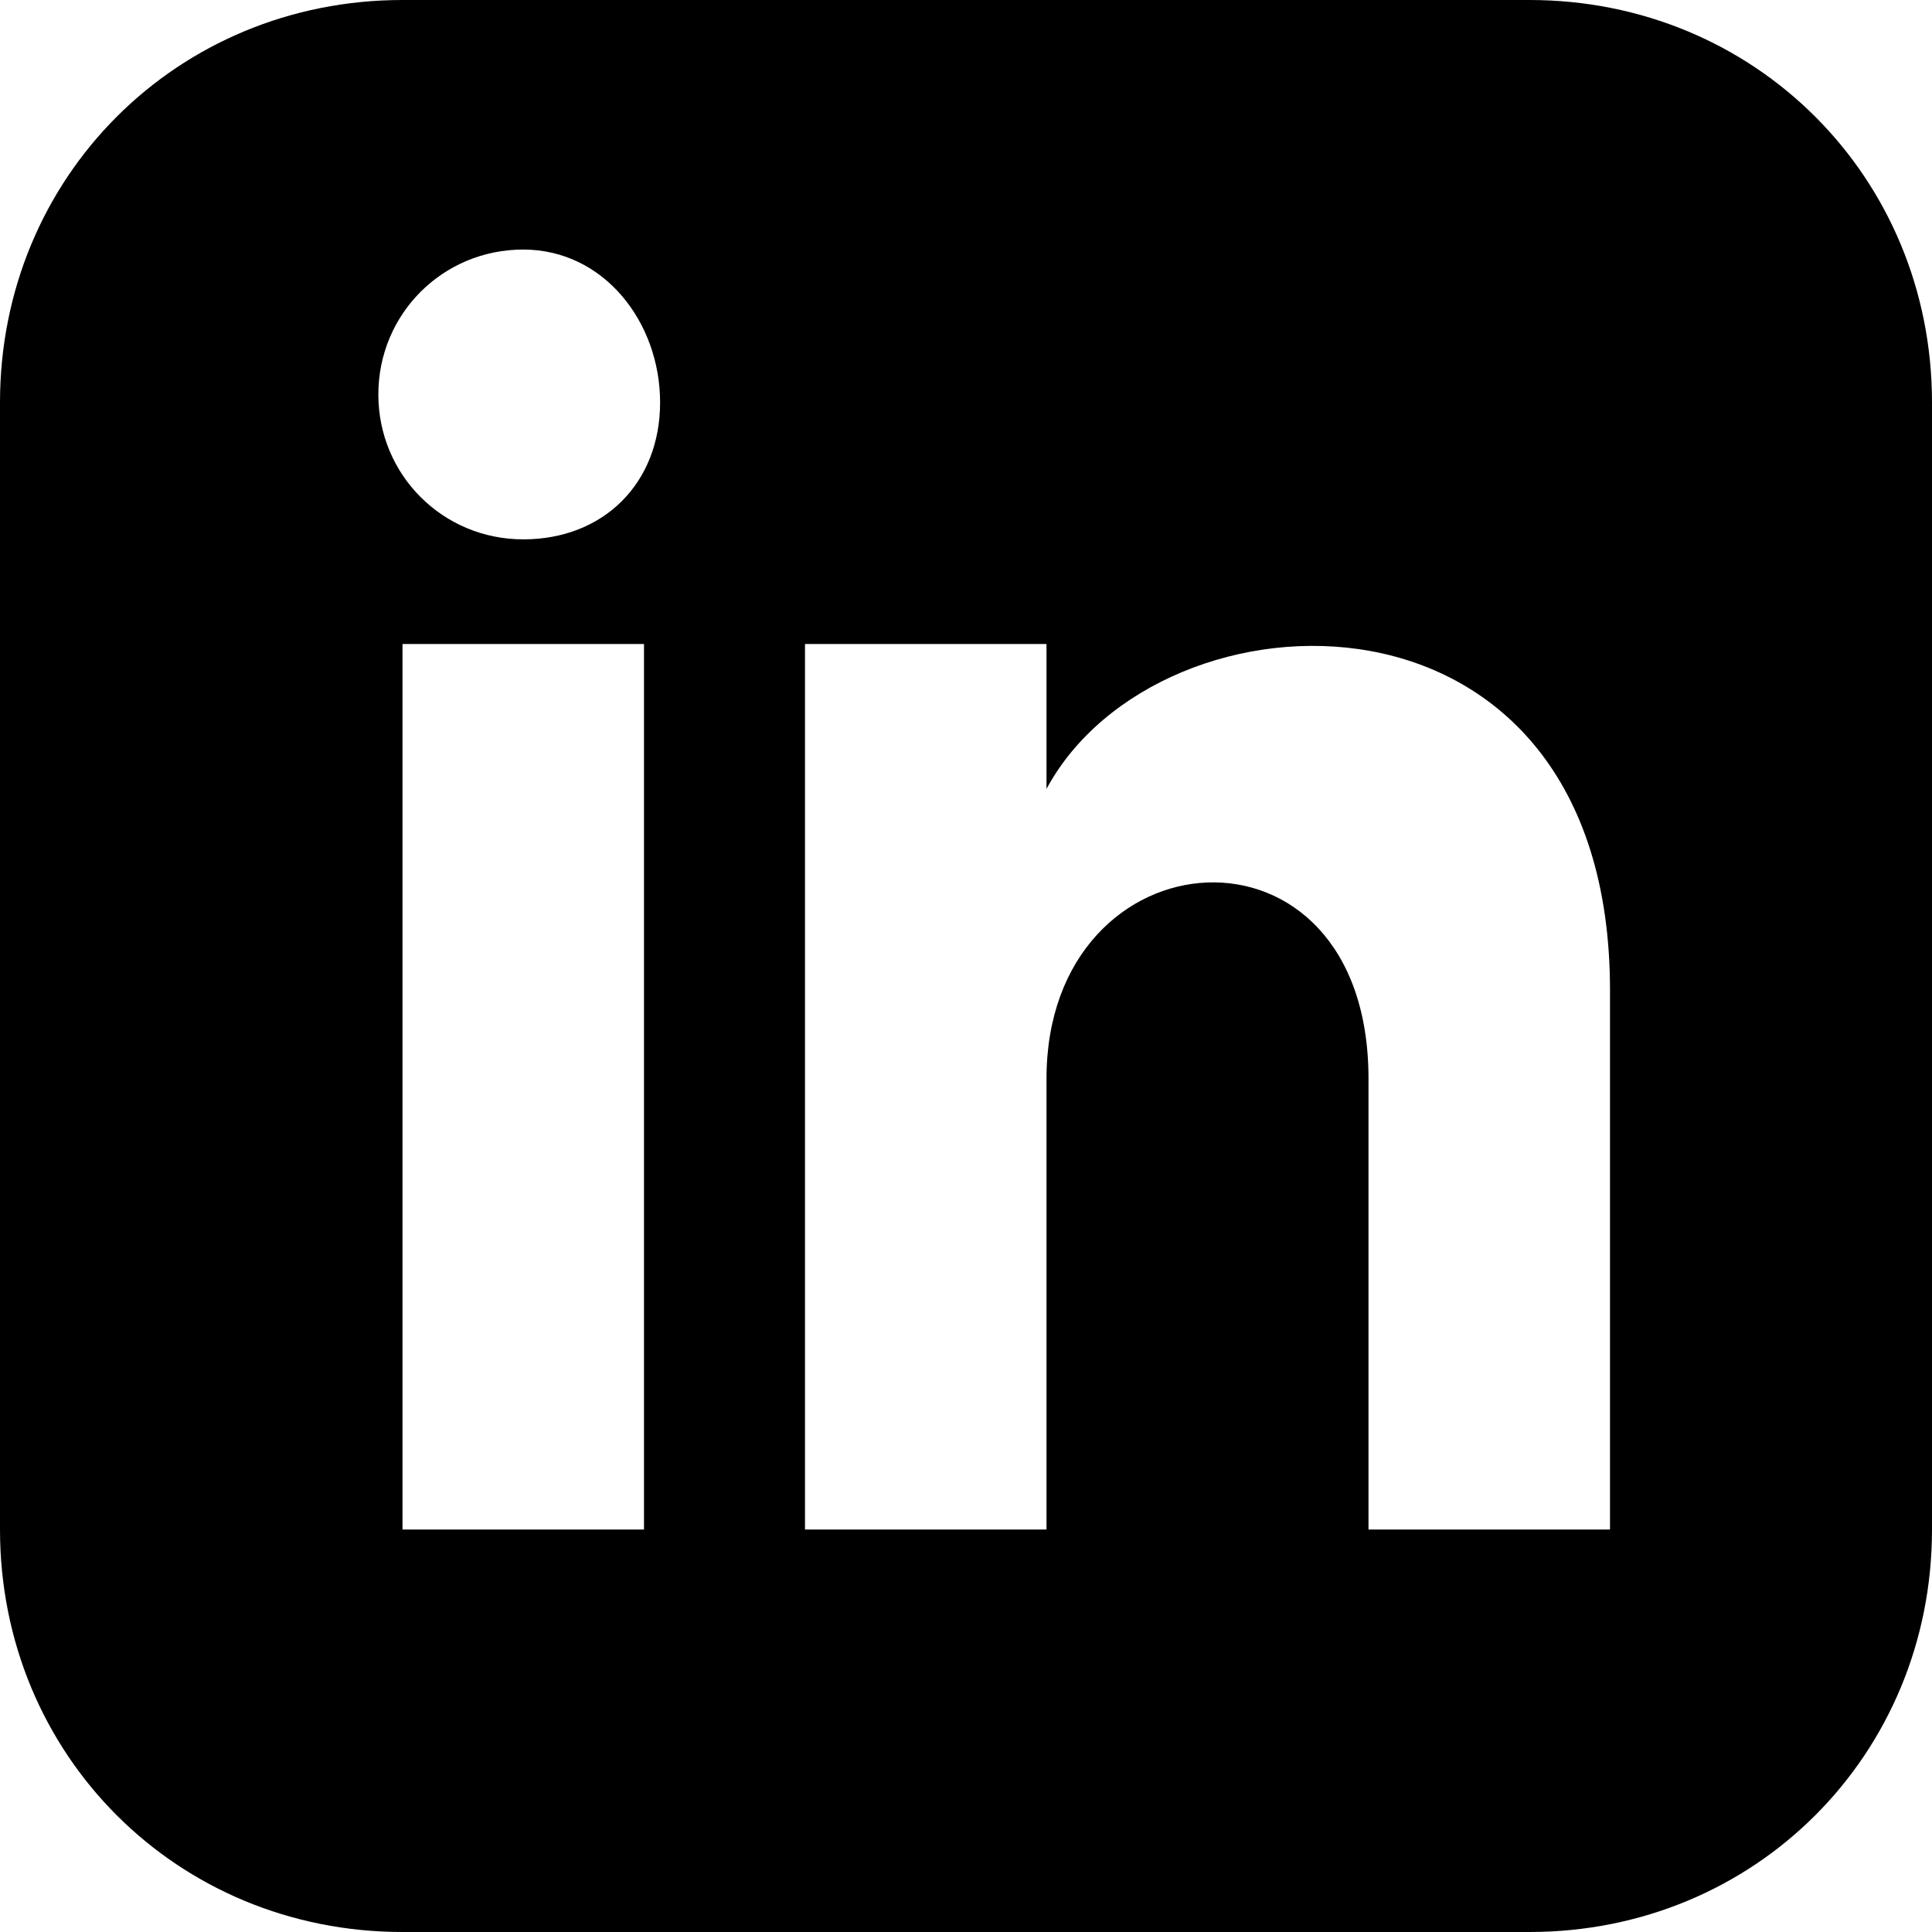
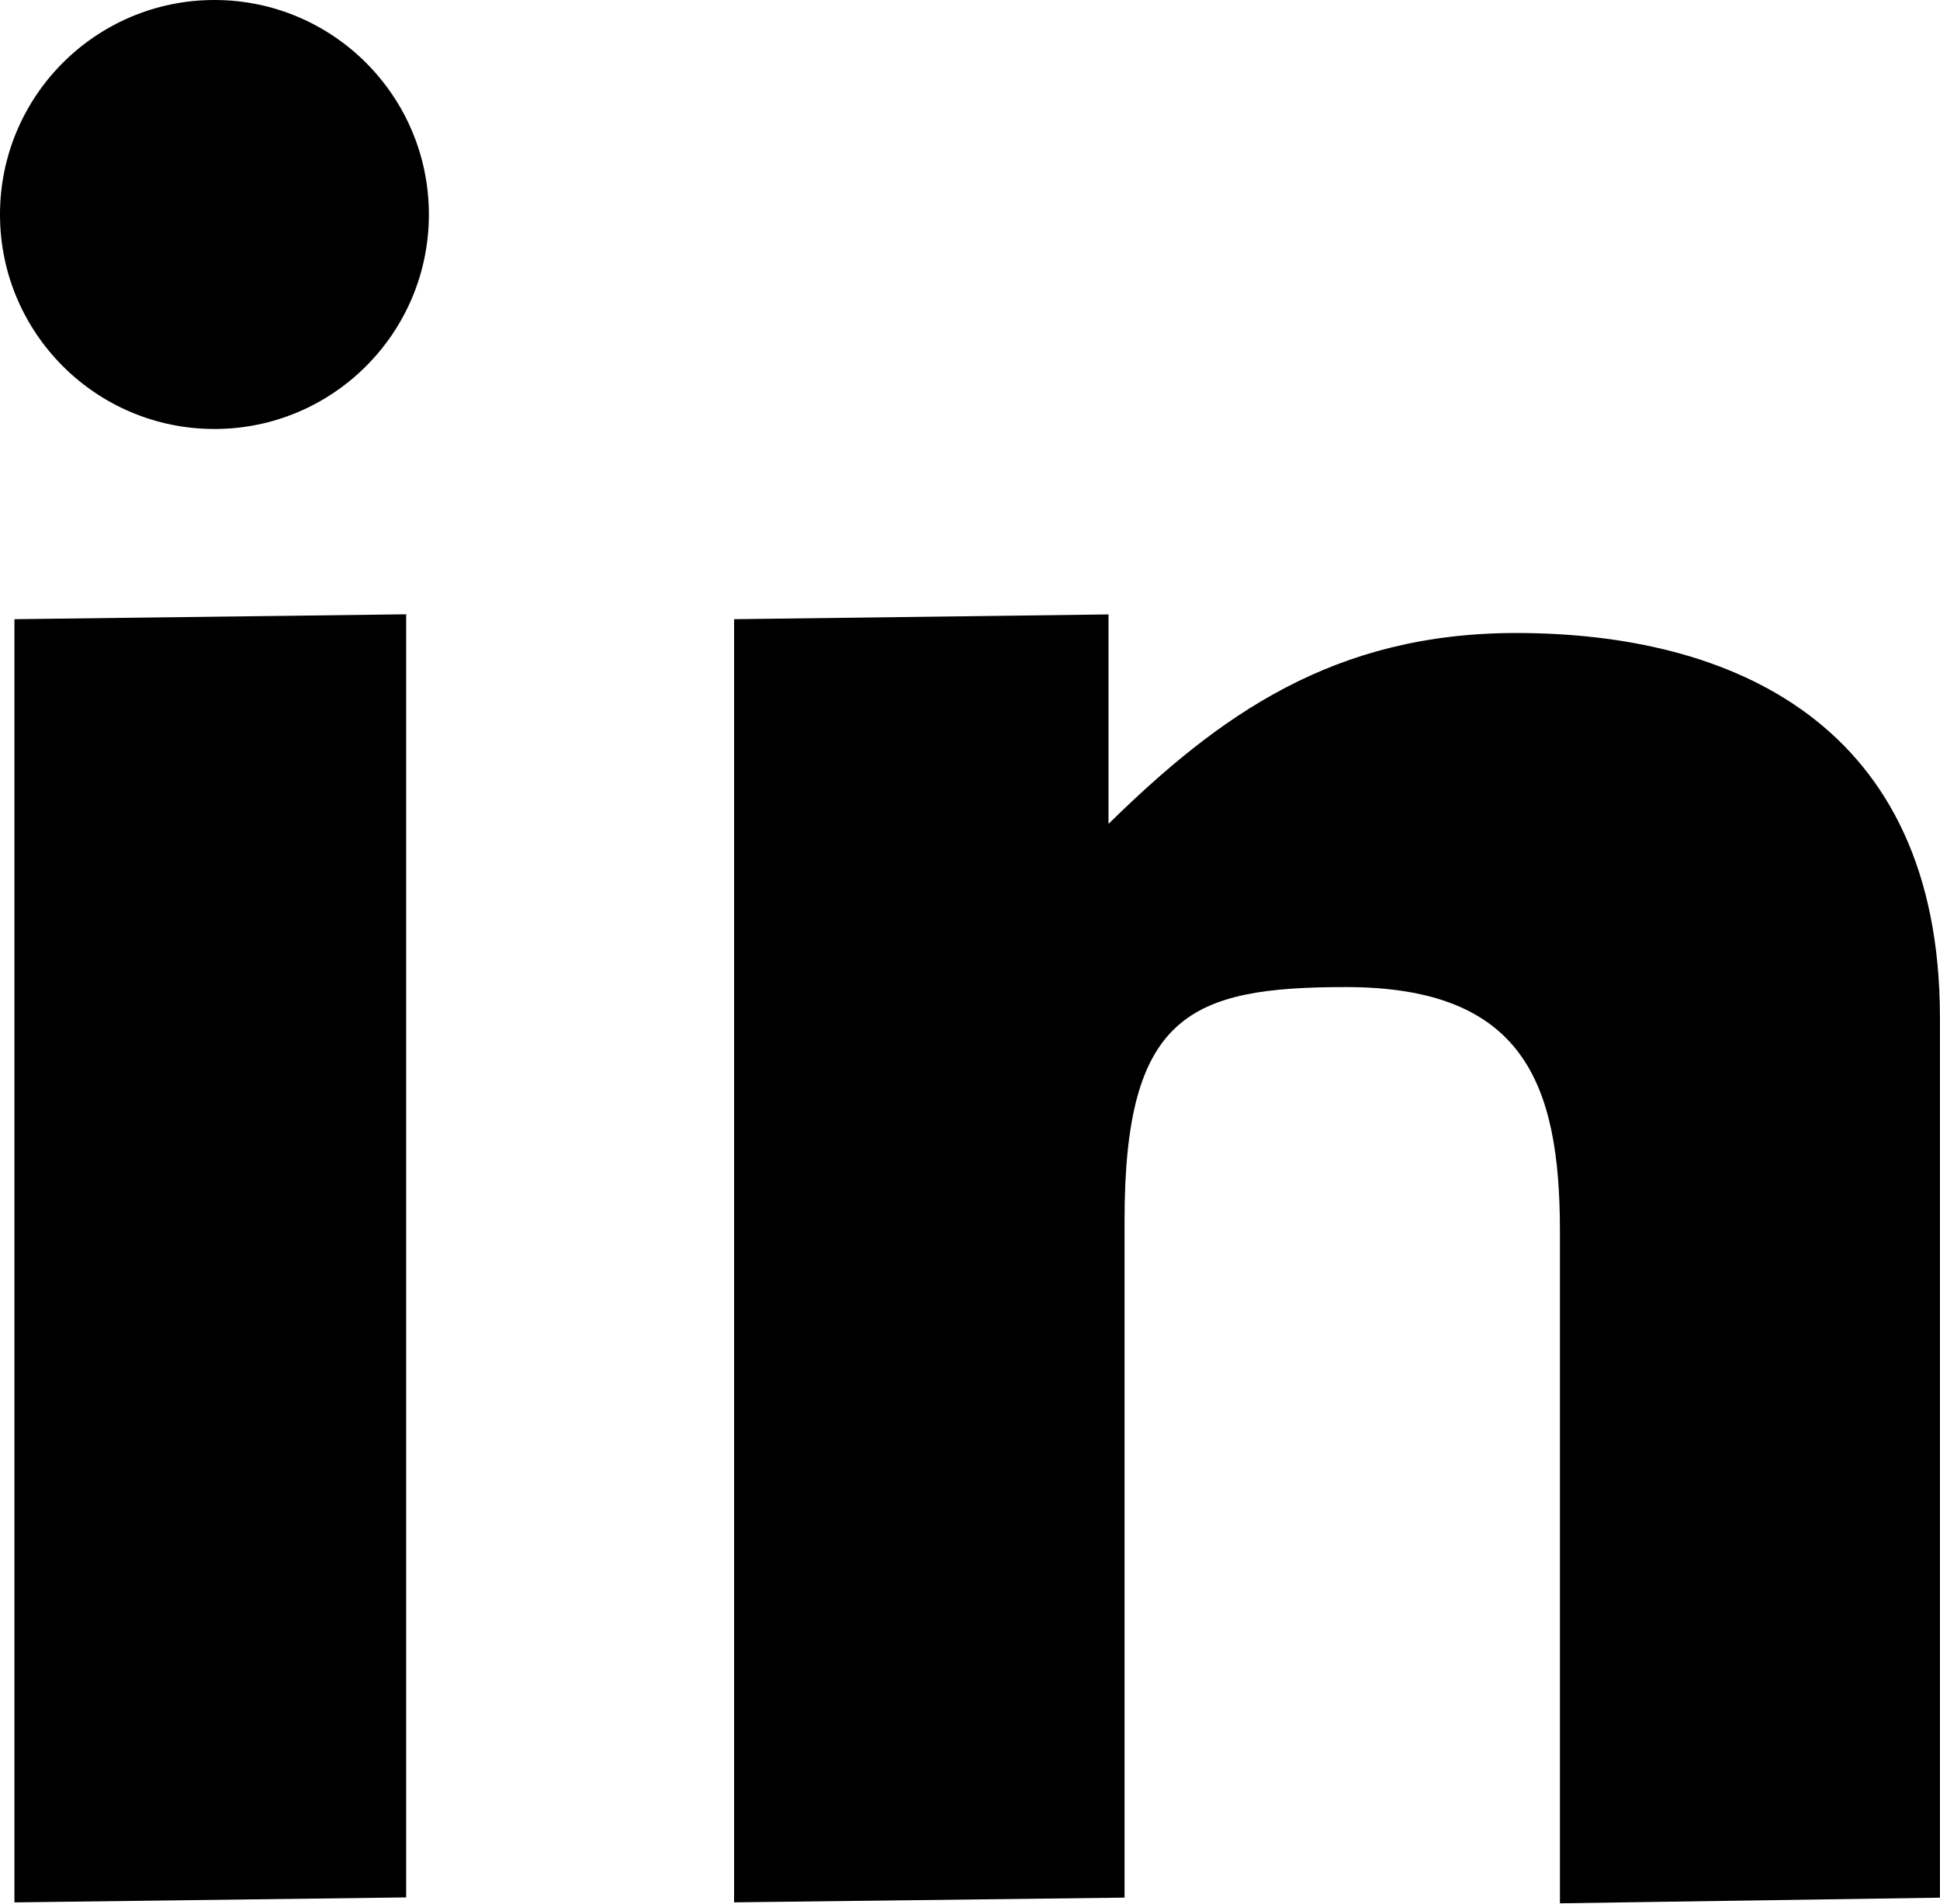
- <svg xmlns="http://www.w3.org/2000/svg" version="1.0" class="svg linkedin" id="Layer_1" x="0px" y="0px" viewBox="0 0 24 24" style="enable-background:new 0 0 24 24;" xml:space="preserve">
-   <path d="M19,0H5C2.2,0,0,2.2,0,5v14c0,2.8,2.2,5,5,5h14c2.8,0,5-2.2,5-5V5C24,2.2,21.8,0,19,0z M8,19H5V8h3V19z M6.5,6.7  c-1,0-1.8-0.8-1.8-1.8s0.8-1.8,1.8-1.8S8.2,4,8.2,5S7.5,6.7,6.5,6.7z M20,19h-3v-5.6c0-3.4-4-3.1-4,0V19h-3V8h3v1.8  c1.4-2.6,7-2.8,7,2.5V19z" />
+ <svg xmlns="http://www.w3.org/2000/svg" class="svg linkedin" id="Layer_1" data-name="Layer 1" viewBox="0 0 459.49 450.69">
+   <path d="M3.42,146.62l92.78-1.16V449.29L3.42,450.47V146.62Z" />
+   <path d="M173.89,146.62l88.66-1.13v38.65l0,10.95c26.26-25.74,53.32-45.2,96.56-45.2,51,0,100.36,21.38,100.36,91V449.35l-90,1.34V291.46c0-35.1-8.8-57.73-50.72-57.73-36.93,0-52.4,6.61-52.4,55.21v160.4l-92.48,1.12V146.62Z" />
+   <path d="M101.58,50.79A50.79,50.79,0,1,1,50.79,0a50.79,50.79,0,0,1,50.79,50.79Z" />
</svg>
